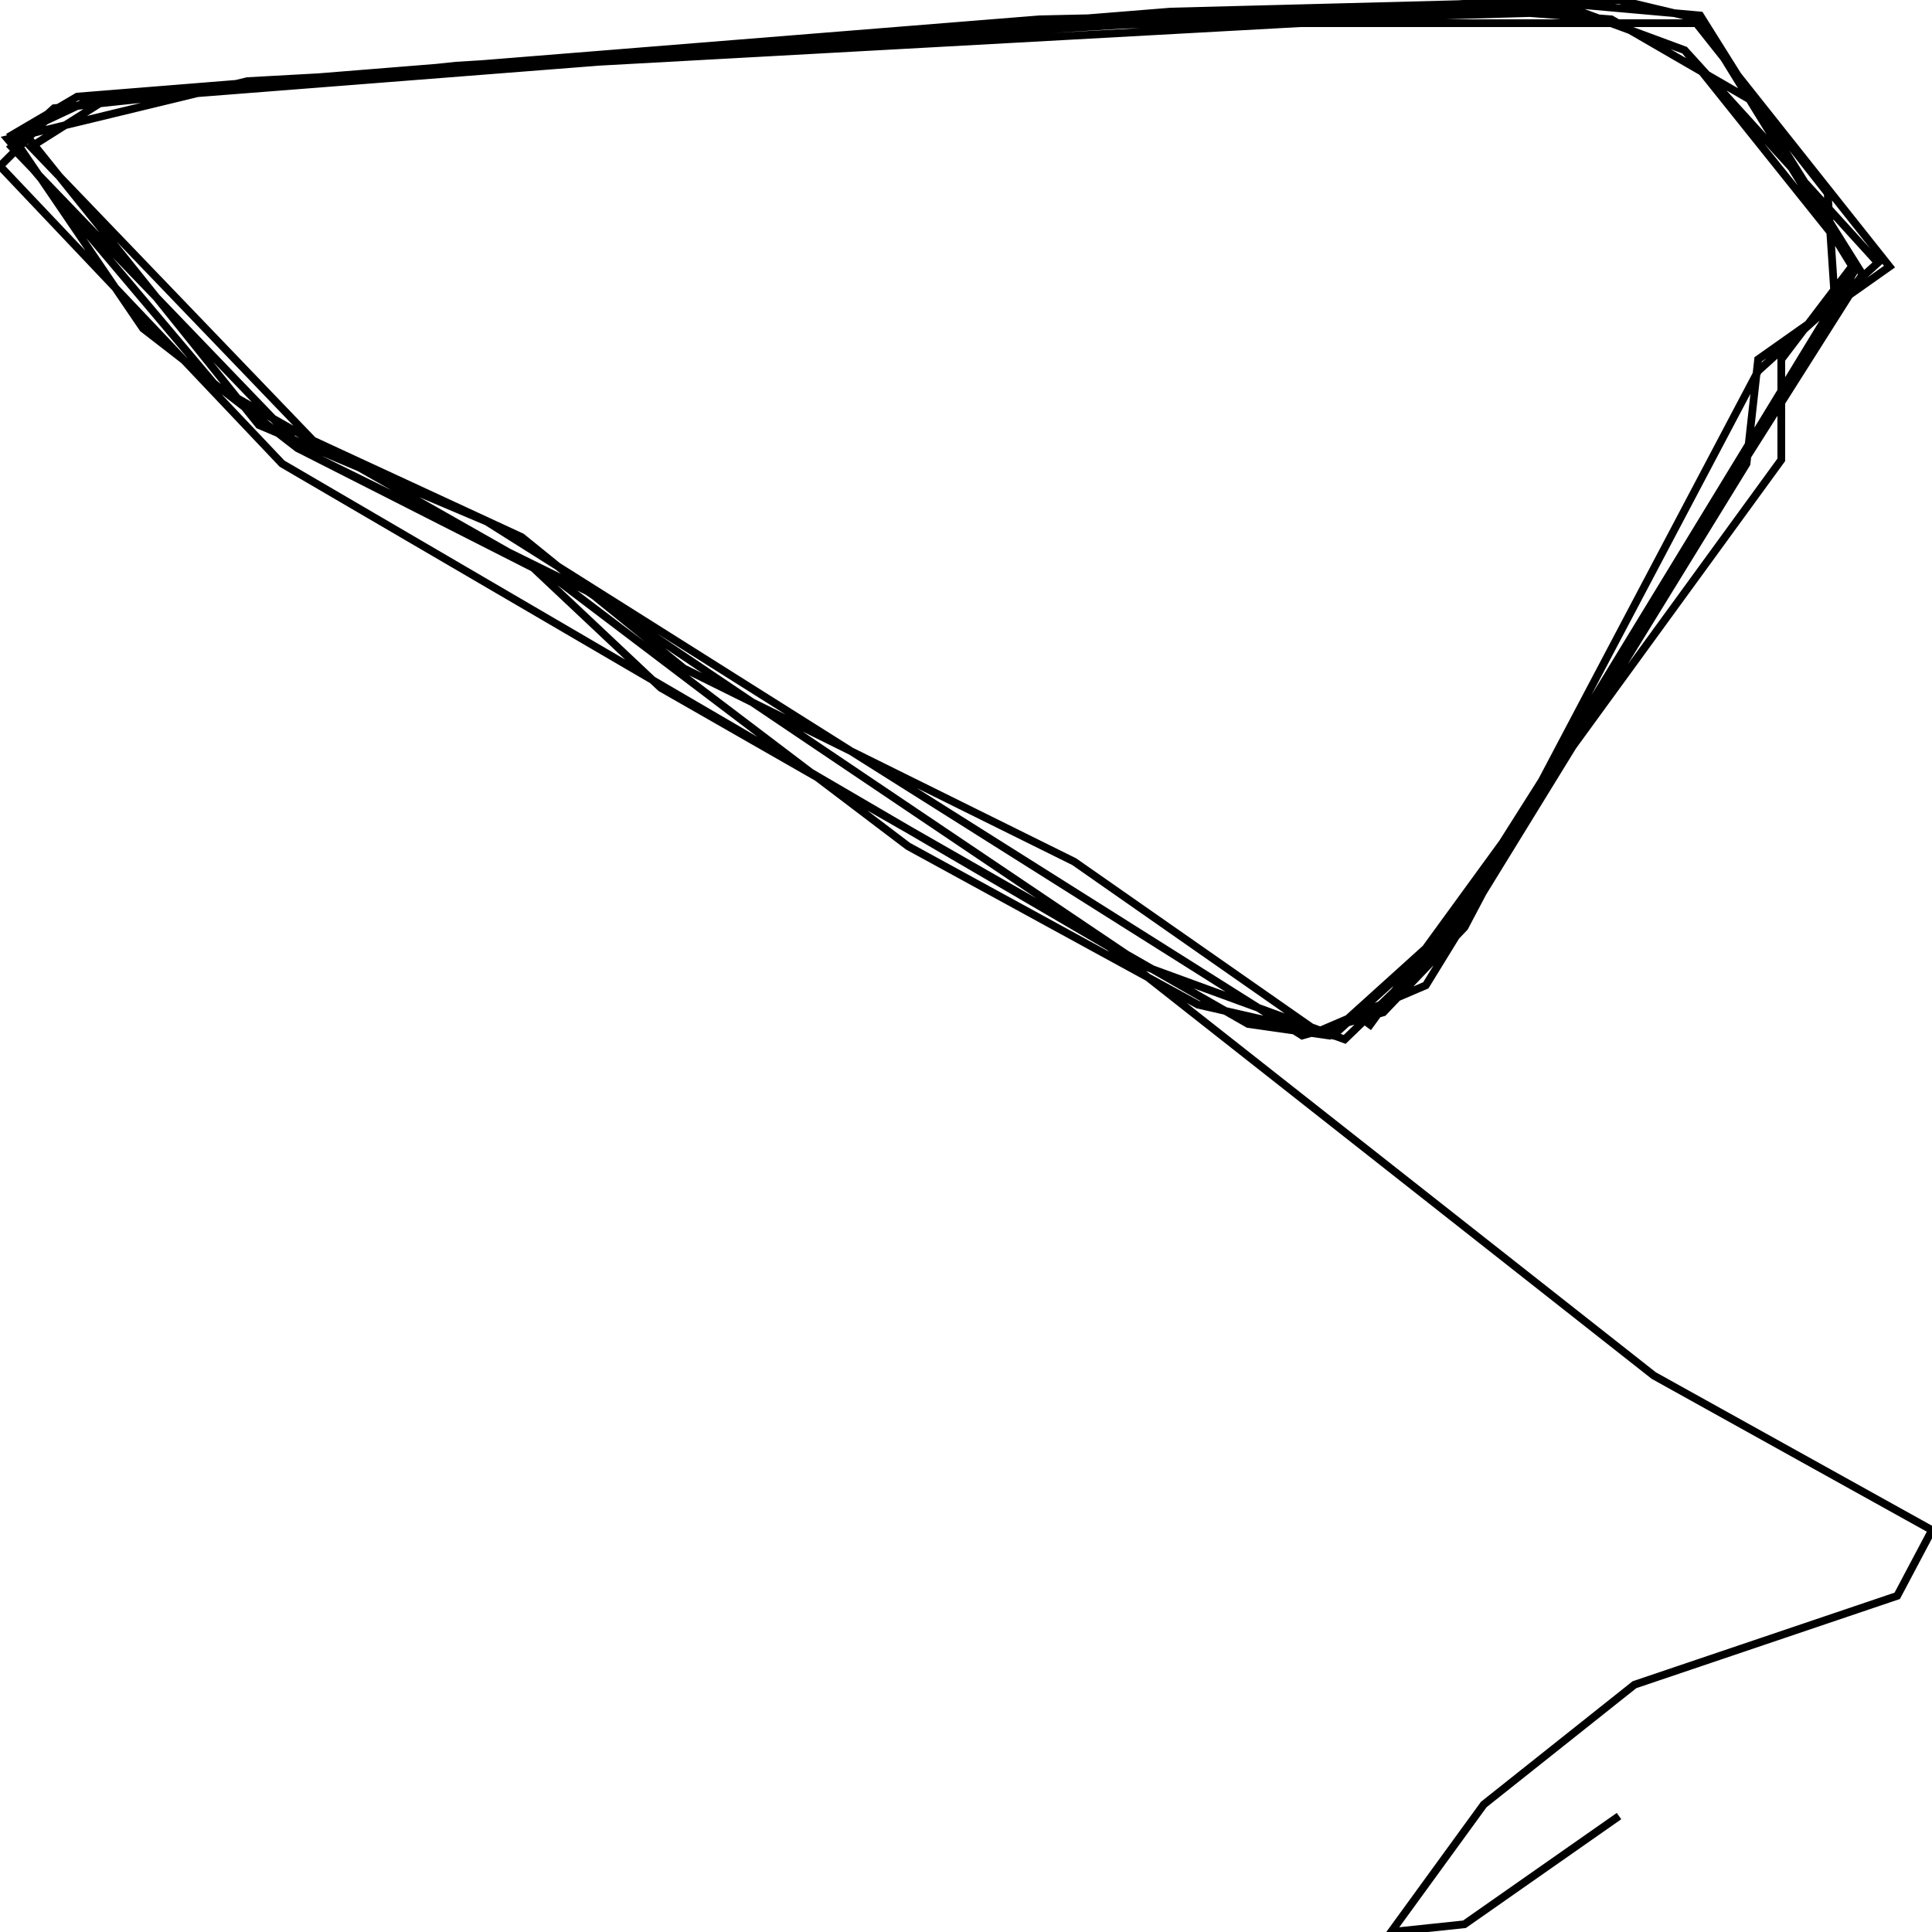
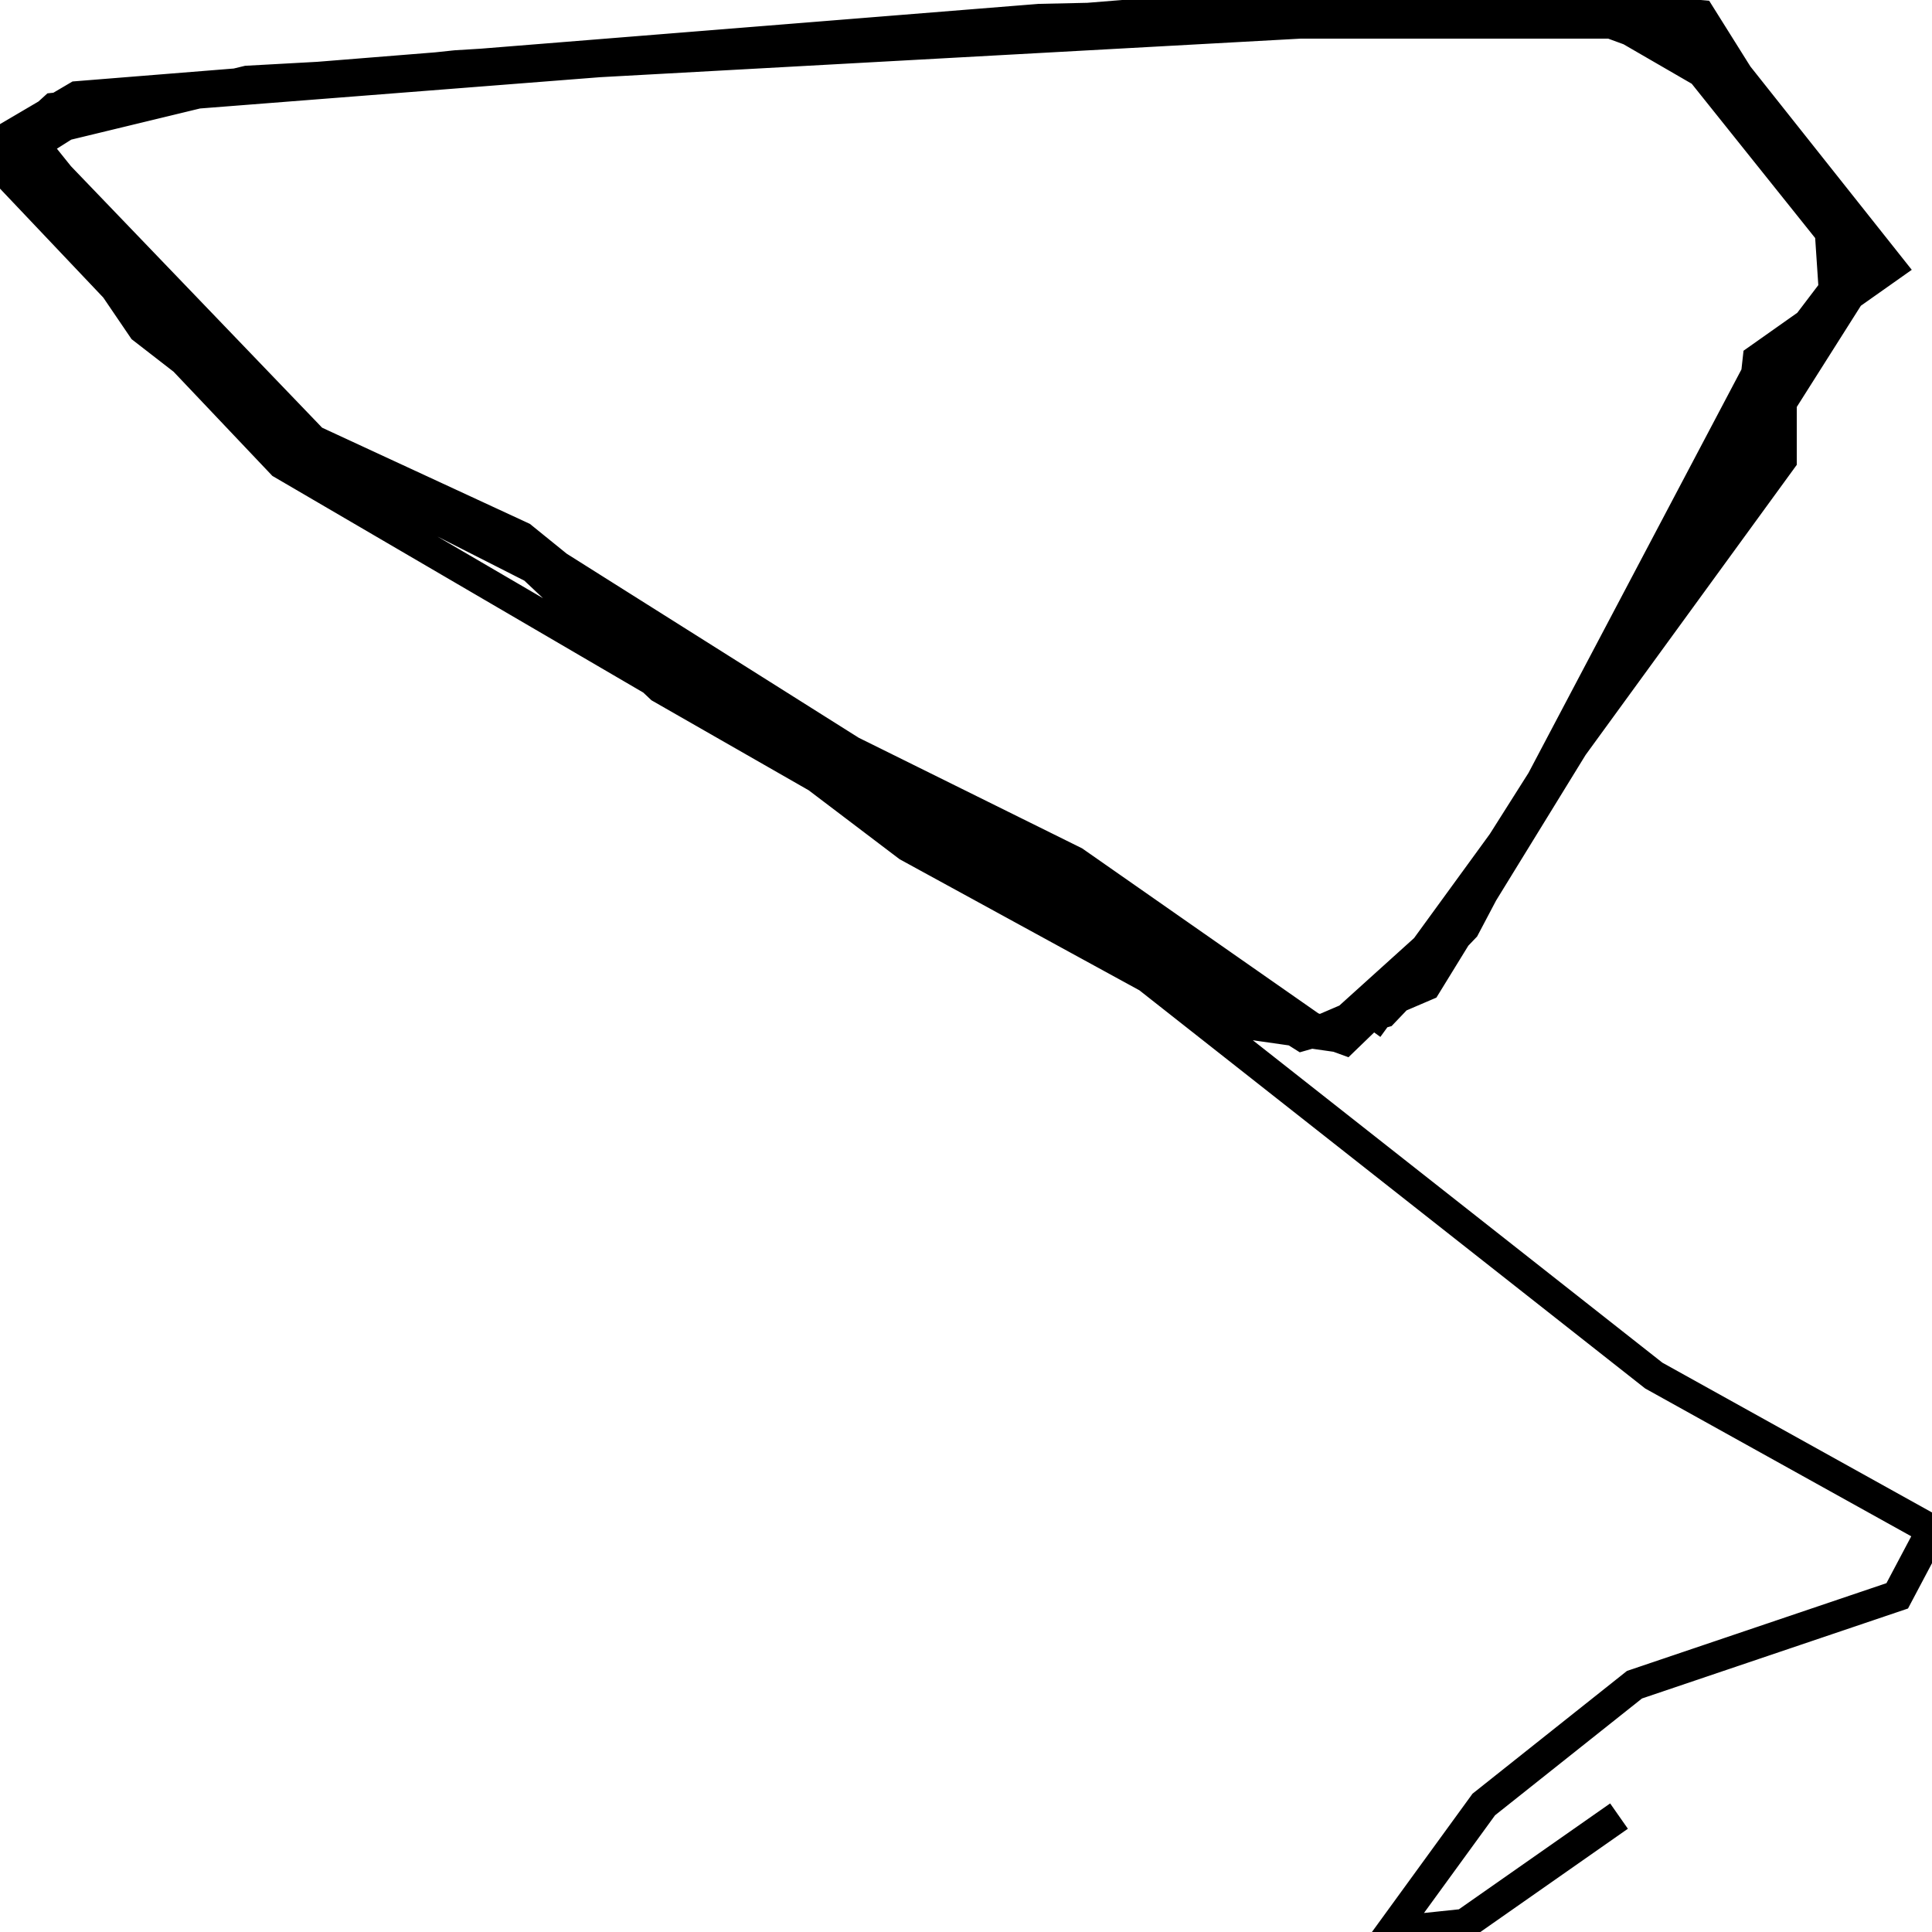
<svg xmlns="http://www.w3.org/2000/svg" viewBox="0 0 500 500">
-   <path d="M419,470l-40,28l-19,2l24,-33l39,-31l68,-23l9,-17l-72,-40l-141,-111l-214,-125l-73,-77l15,-15l52,-6l236,-19l116,-3l21,5l40,65l-103,169l-32,29l-35,-8l-75,-41l-91,-69l-65,-33l-76,-79l11,-10l104,-11l277,-17l45,4l42,67l-107,169l-31,28l-21,-3l-152,-87l-34,-32l-81,-46l-54,-64l62,-15l327,-18l26,2l38,22l18,23l2,30l-98,161l-29,28l-52,-19l-144,-97l-75,-37l-40,-31l-34,-50l17,-10l249,-20l137,-3l30,11l50,55l-31,28l-76,144l-21,22l-21,6l-211,-133l-59,-25l-61,-76l17,-8l237,-20l179,0l50,63l-34,24l-3,27l-83,135l-28,12l-63,-44l-101,-50l-42,-34l-54,-25l-73,-76l19,-12l243,-19l139,-4l27,10l44,55l-19,25l0,26l-107,147" fill="none" stroke="currentColor" stroke-width="2" />
+   <path d="M419,470l-40,28l-19,2l24,-33l39,-31l68,-23l9,-17l-72,-40l-141,-111l-214,-125l-73,-77l15,-15l52,-6l236,-19l116,-3l21,5l40,65l-103,169l-32,29l-35,-8l-75,-41l-91,-69l-65,-33l-76,-79l11,-10l104,-11l277,-17l45,4l42,67l-107,169l-31,28l-21,-3l-152,-87l-34,-32l-81,-46l-54,-64l62,-15l327,-18l26,2l38,22l18,23l2,30l-98,161l-29,28l-52,-19l-144,-97l-75,-37l-40,-31l-34,-50l17,-10l249,-20l137,-3l30,11l50,55l-31,28l-76,144l-21,22l-21,6l-211,-133l-59,-25l-61,-76l17,-8l237,-20l179,0l50,63l-34,24l-3,27l-83,135l-28,12l-63,-44l-101,-50l-42,-34l-54,-25l-73,-76l19,-12l243,-19l139,-4l27,10l44,55l-19,25l0,26l-107,147" fill="none" stroke="currentColor" stroke-width="8" />
</svg>
